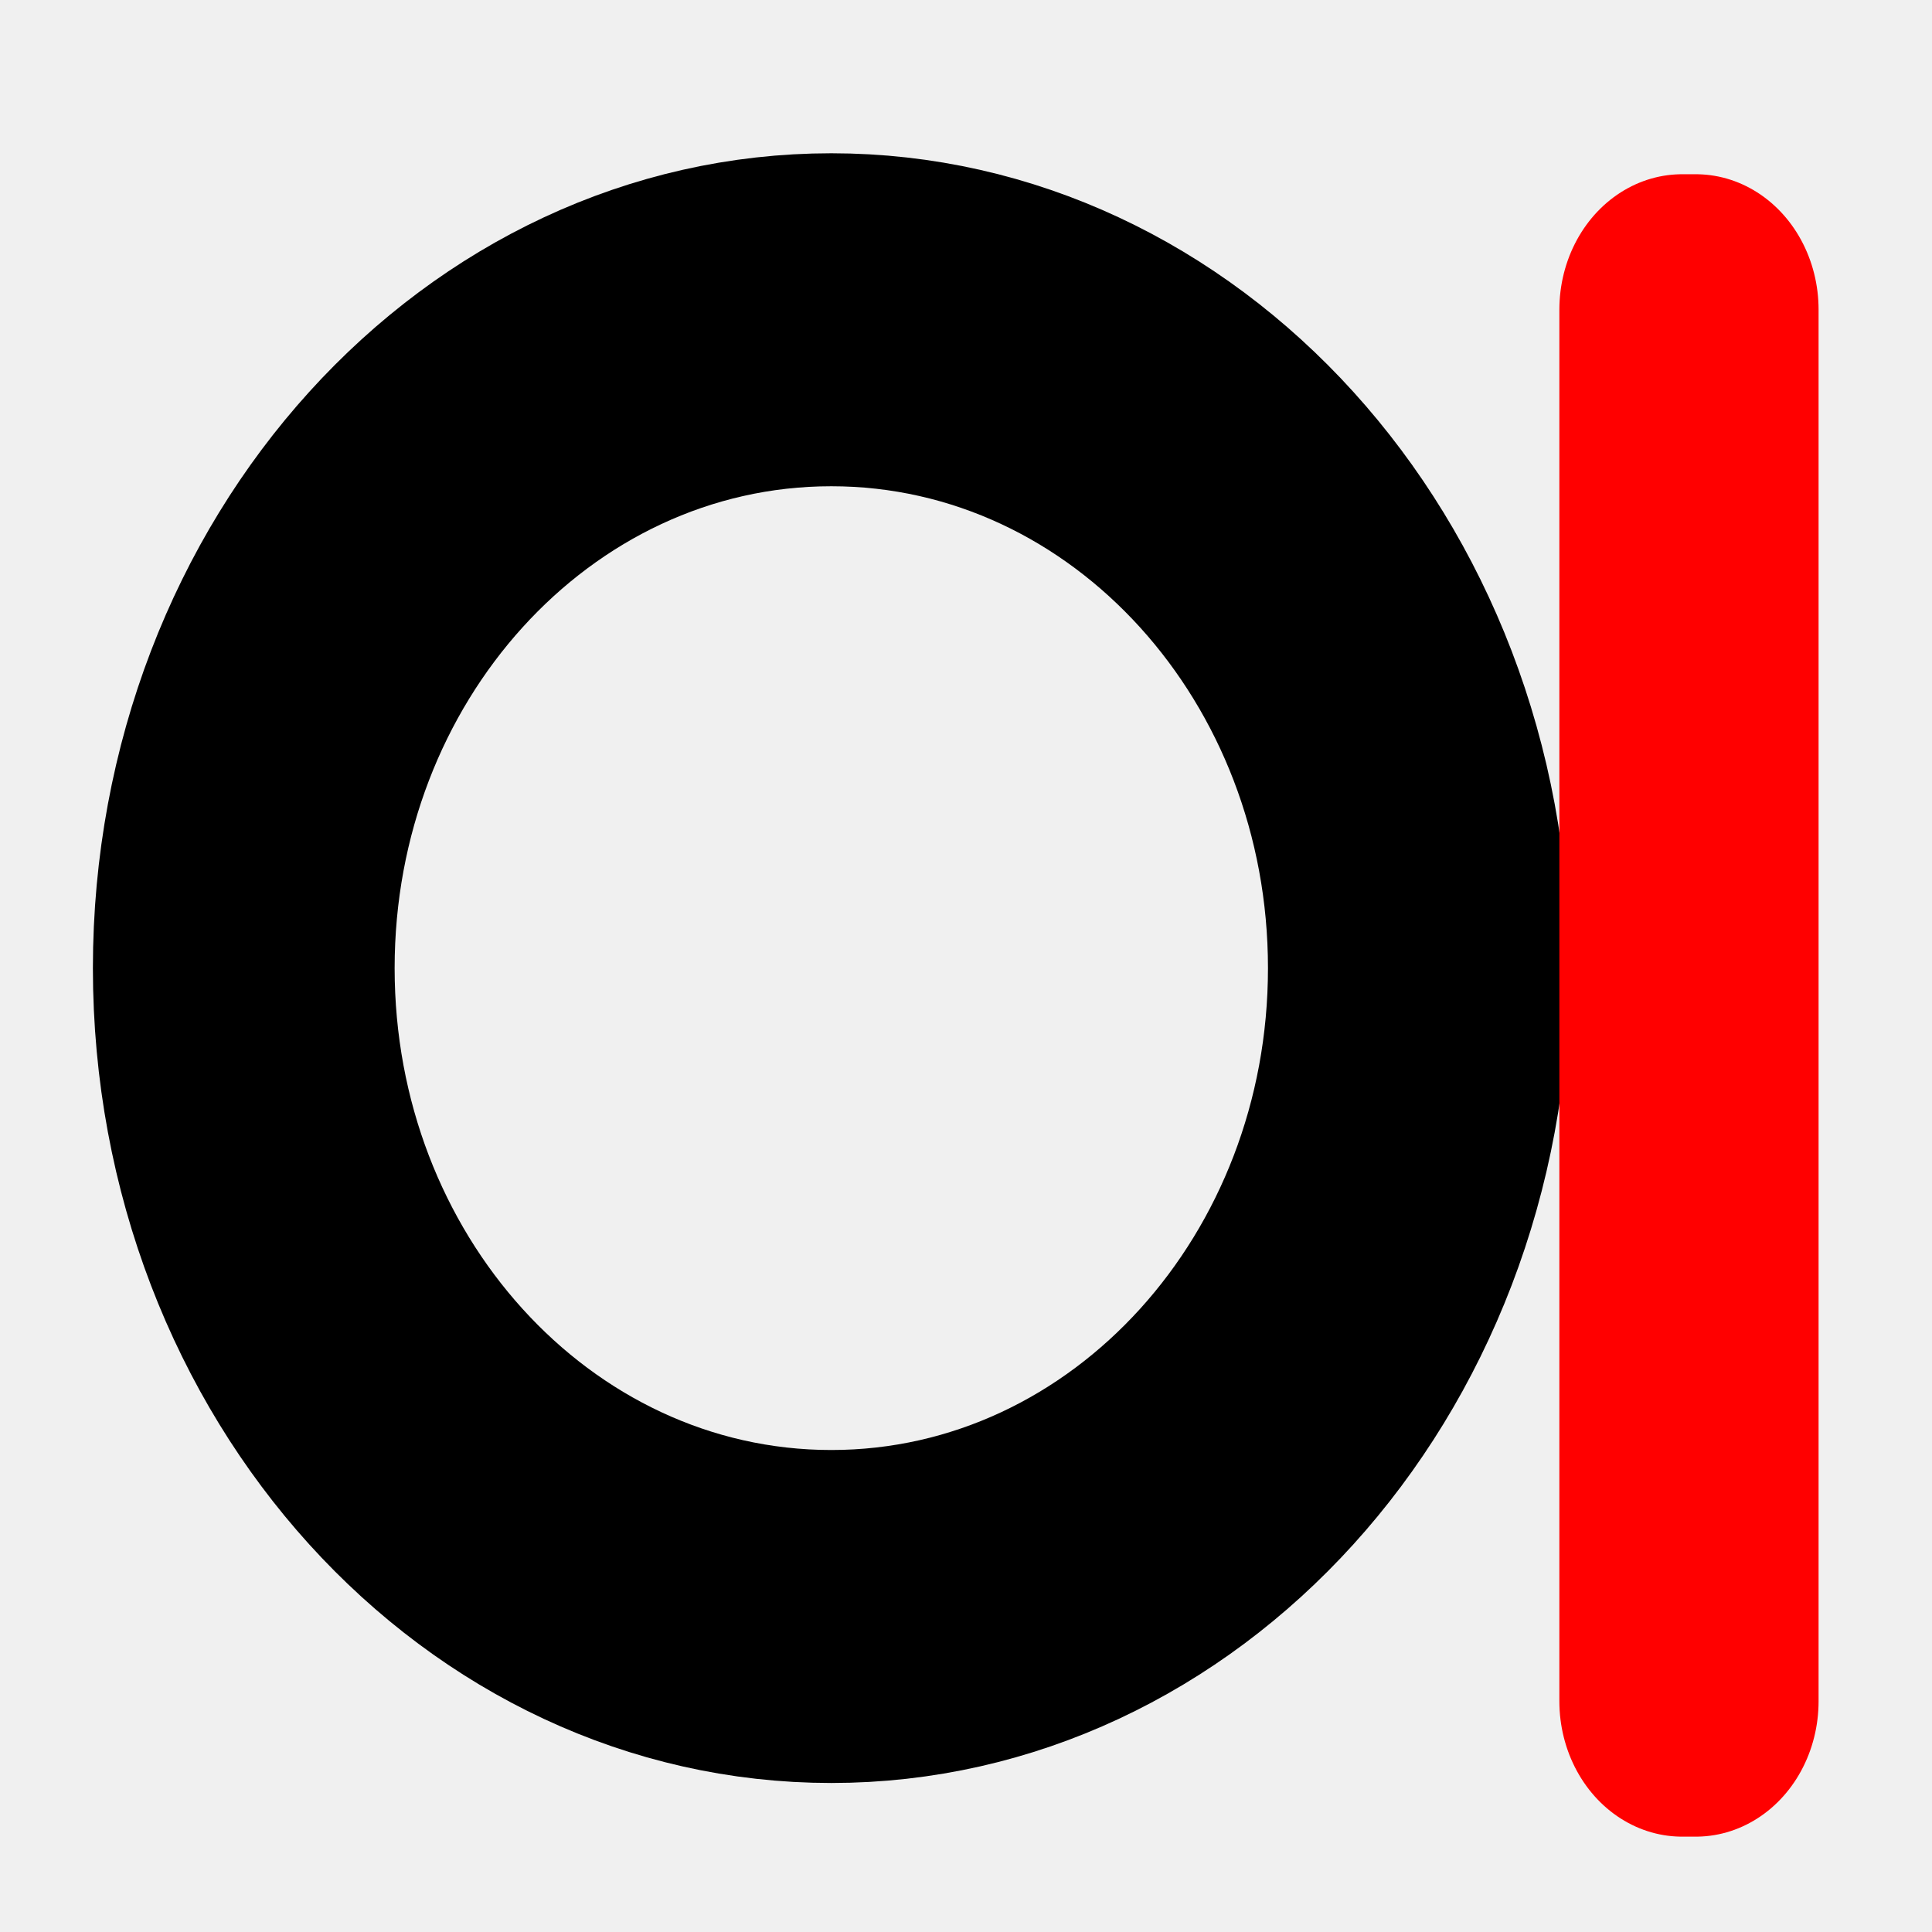
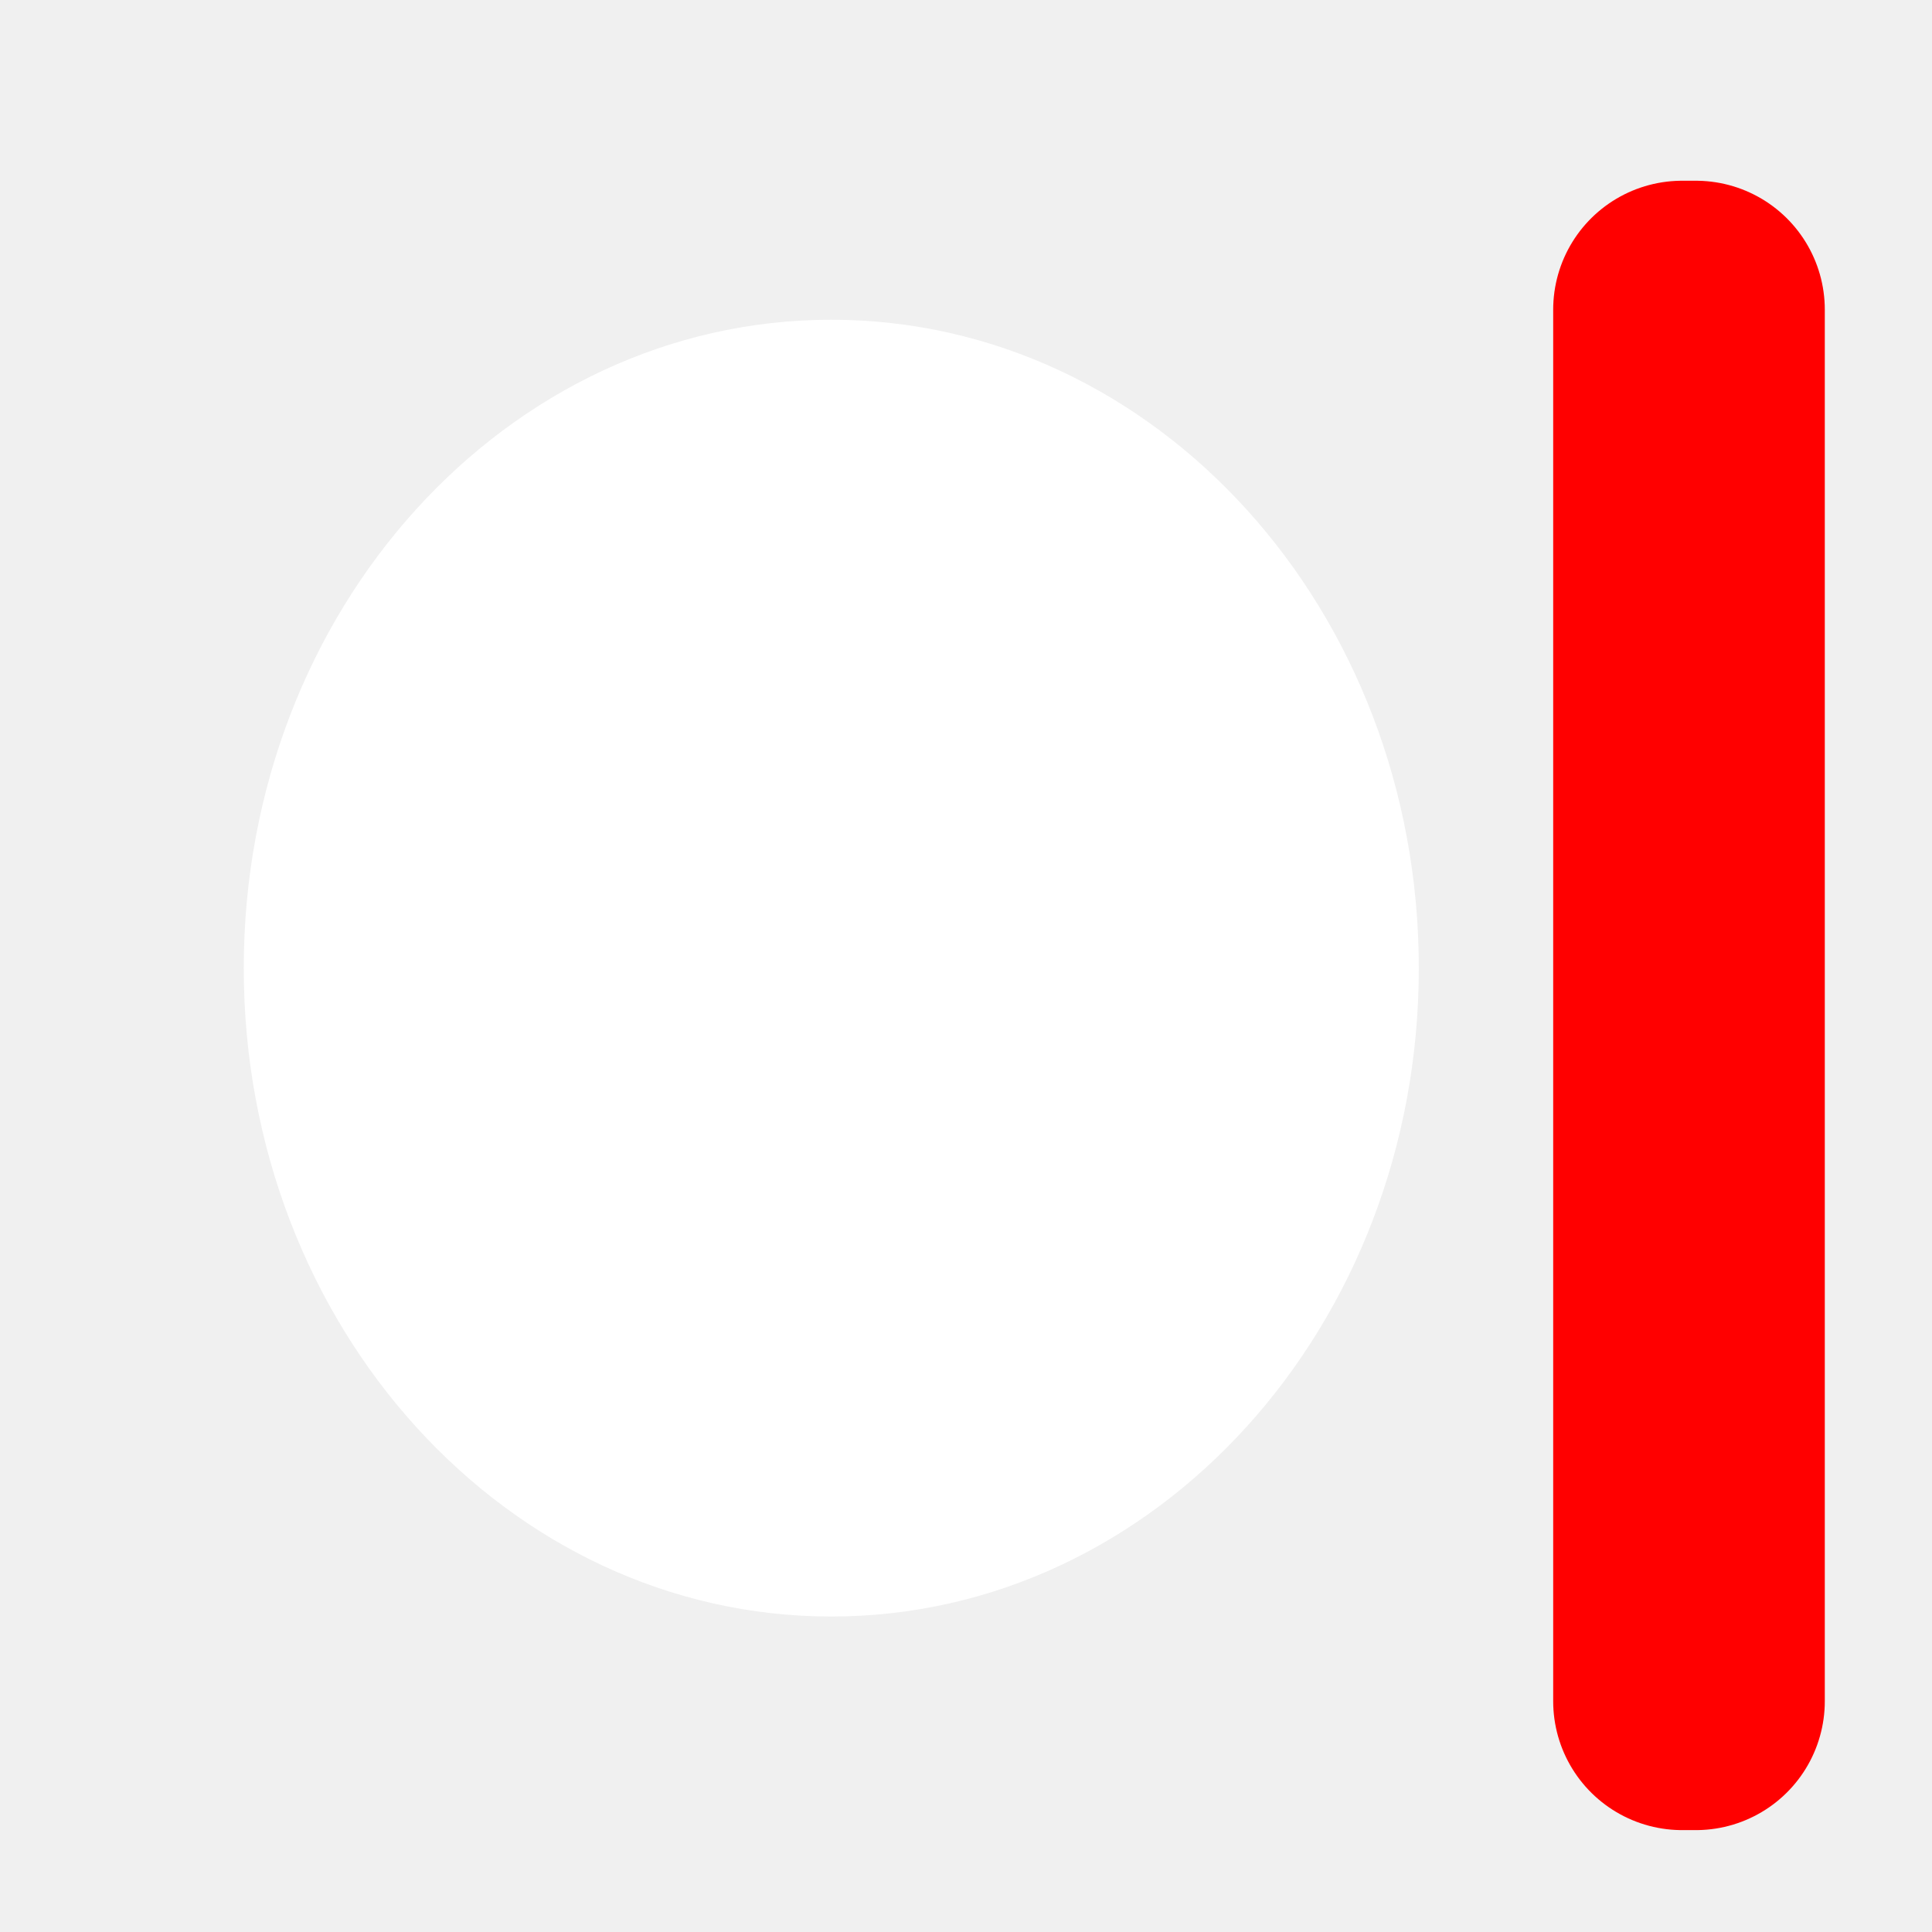
<svg xmlns="http://www.w3.org/2000/svg" version="1.0" x="0" y="0" width="48" height="48" id="svg1">
  <defs id="defs3">
    <defs id="defs829" />
  </defs>
-   <g id="g3395" transform="matrix(0.7071607,0,0,0.7803746,-126.4225,-124.3104)">
-     <path id="path3497-0" d="m 228.623,190.118 c 0,11.4 -9.242,20.642 -20.642,20.642 -11.4,0 -20.642,-9.242 -20.642,-20.642 0,-11.4 9.242,-20.642 20.642,-20.642 11.4,0 20.642,9.242 20.642,20.642 z" style="fill:none;stroke:#000000;stroke-width:10.601;stroke-miterlimit:4;stroke-dasharray:none" />
-     <path id="rect4269-4" d="m 237.871,169.154 0.485,0 0,44.304 -0.485,0 z" style="fill:#aa0000;fill-opacity:1;stroke:#ff0000;stroke-width:8.622;stroke-linecap:round;stroke-linejoin:round;stroke-miterlimit:4;stroke-opacity:1" />
+   <g id="g4139">
+     <path id="path3497-0" d="m 35.25,24.053 c 0,8.896 -6.535,16.109 -14.597,16.109 -8.062,0 -14.597,-7.212 -14.597,-16.109 0,-8.896 6.535,-16.109 14.597,-16.109 8.062,0 14.597,7.212 14.597,16.109 z" style="fill:#ffffff;stroke:#000000;stroke-width:7.875;stroke-miterlimit:4;stroke-dasharray:none;stroke-opacity:0" />
+     <path id="rect4269-4" d="m 41.791,7.693 0.343,0 0,34.573 -0.343,0 z" style="fill:#ffffff;fill-opacity:1;stroke:#ff0000;stroke-width:6.405;stroke-linecap:round;stroke-linejoin:round;stroke-miterlimit:4;stroke-opacity:1" />
  </g>
</svg>
